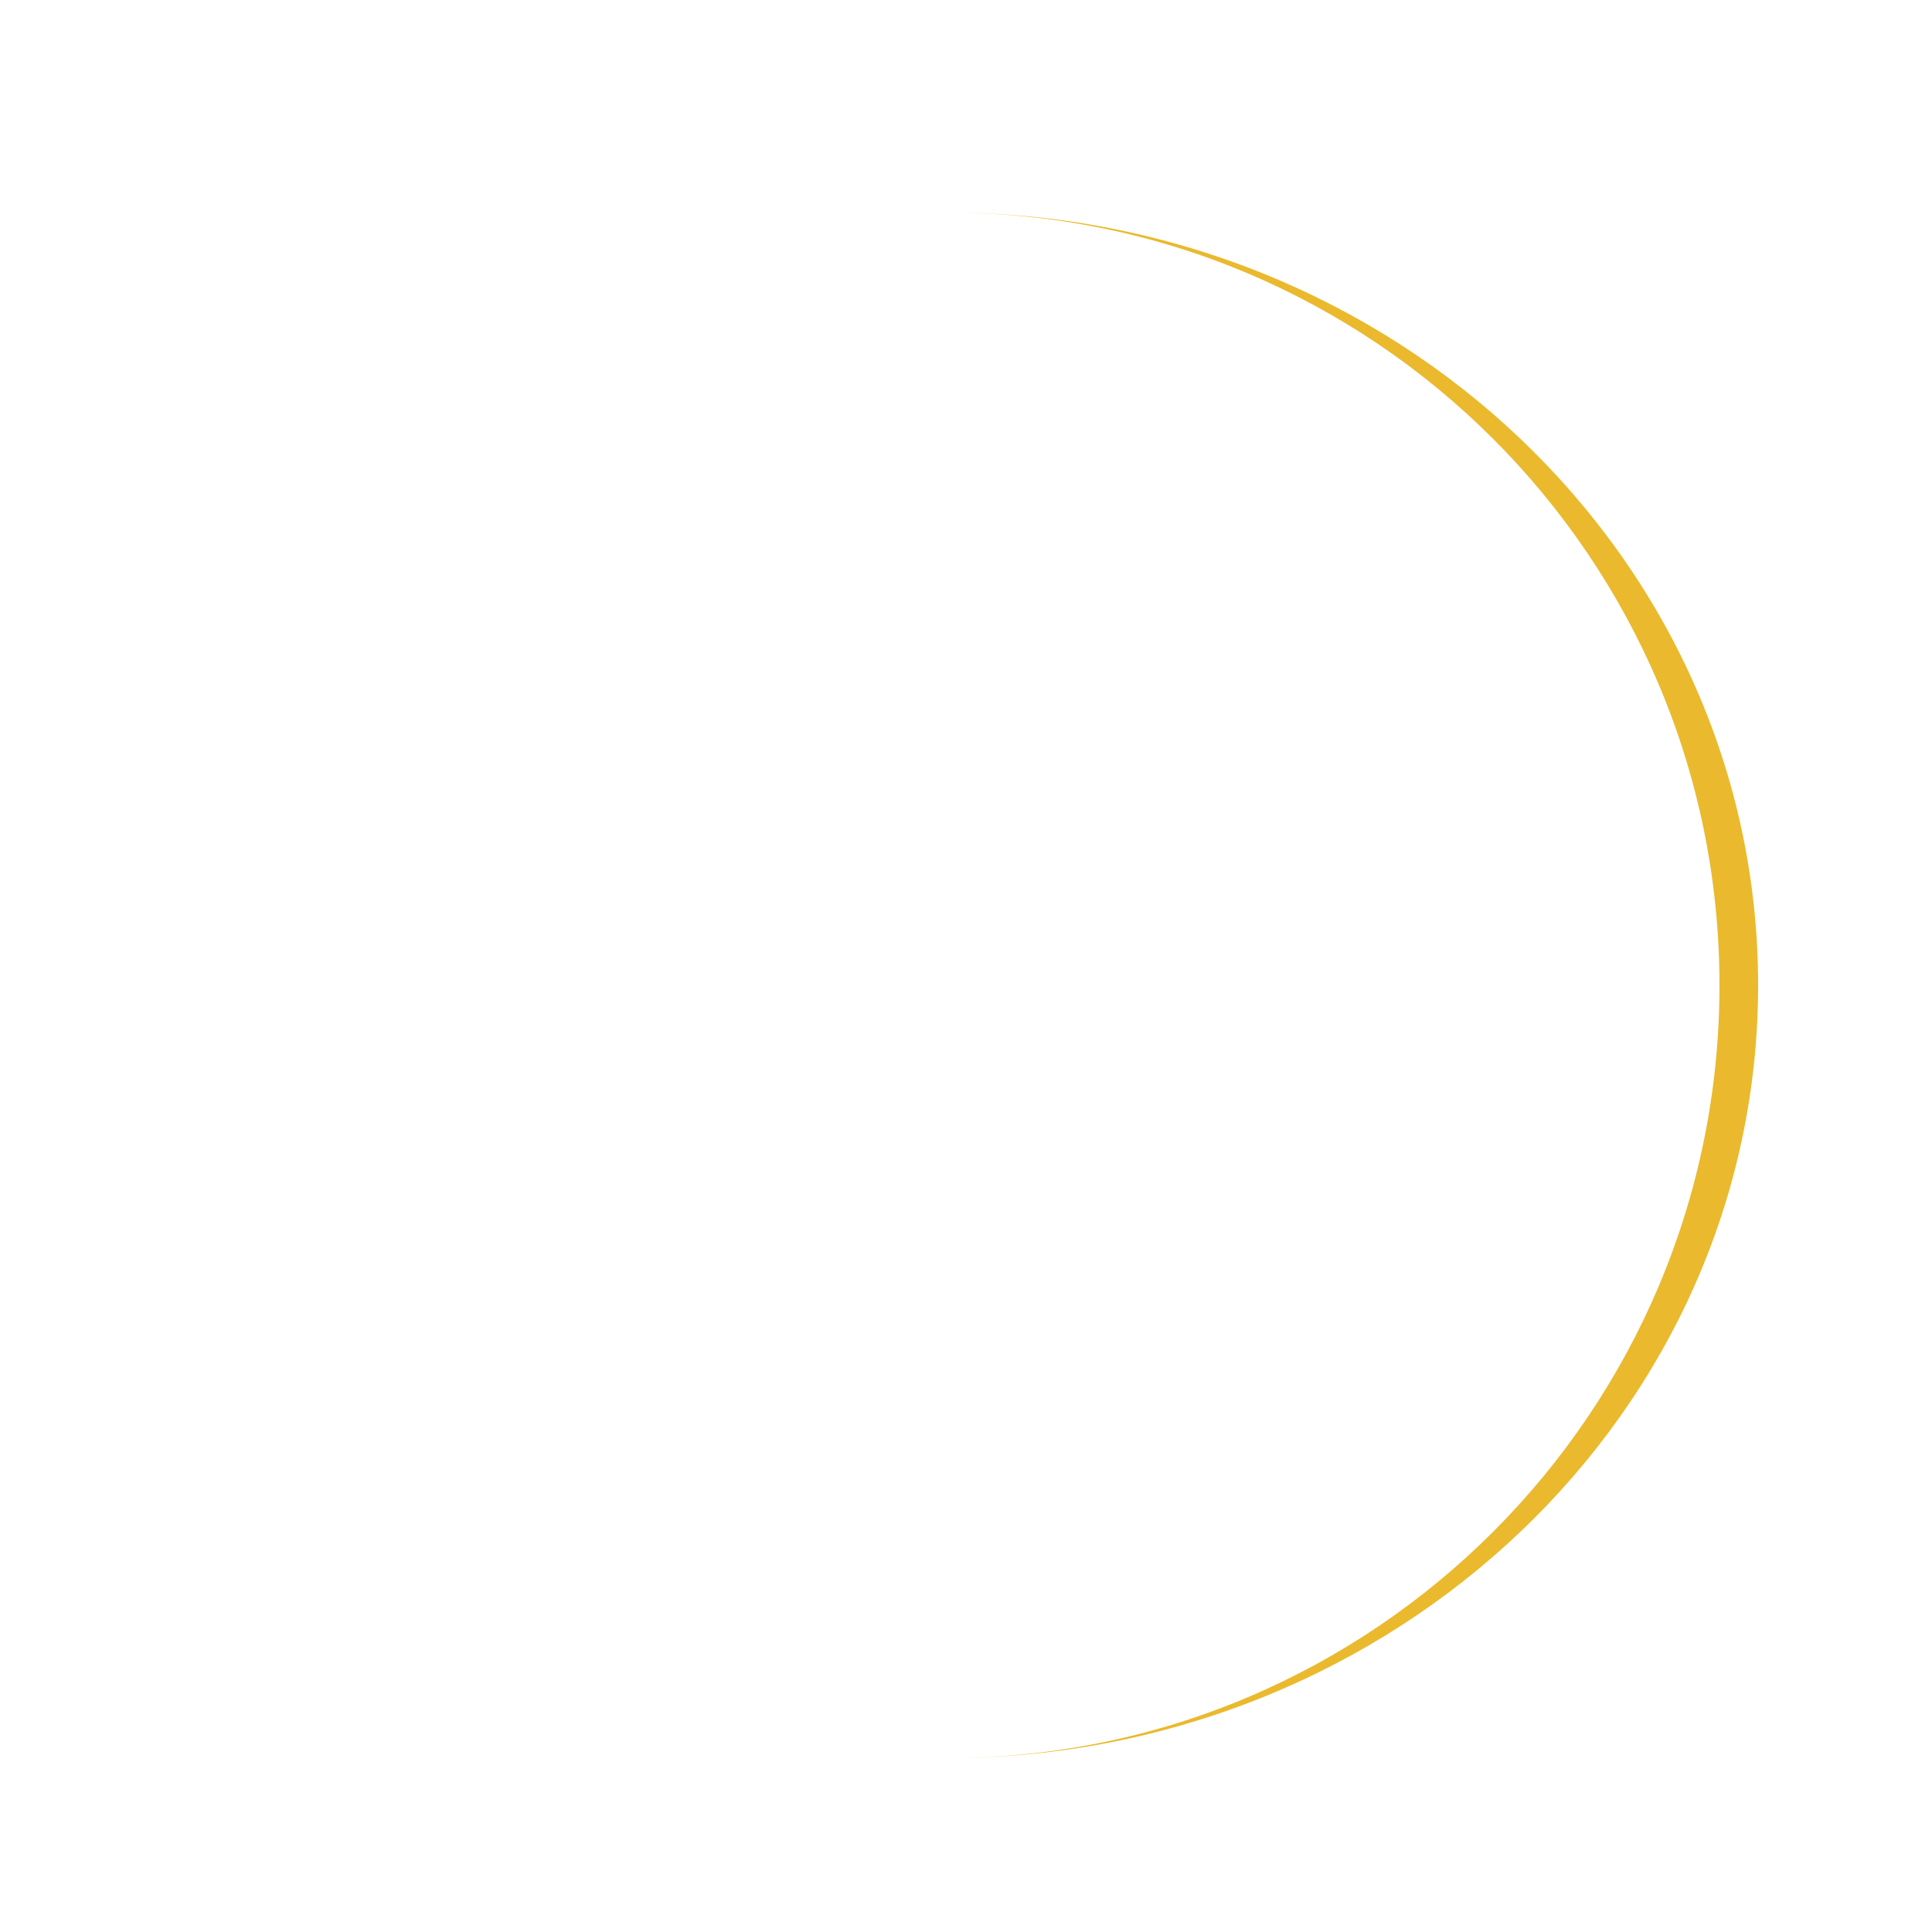
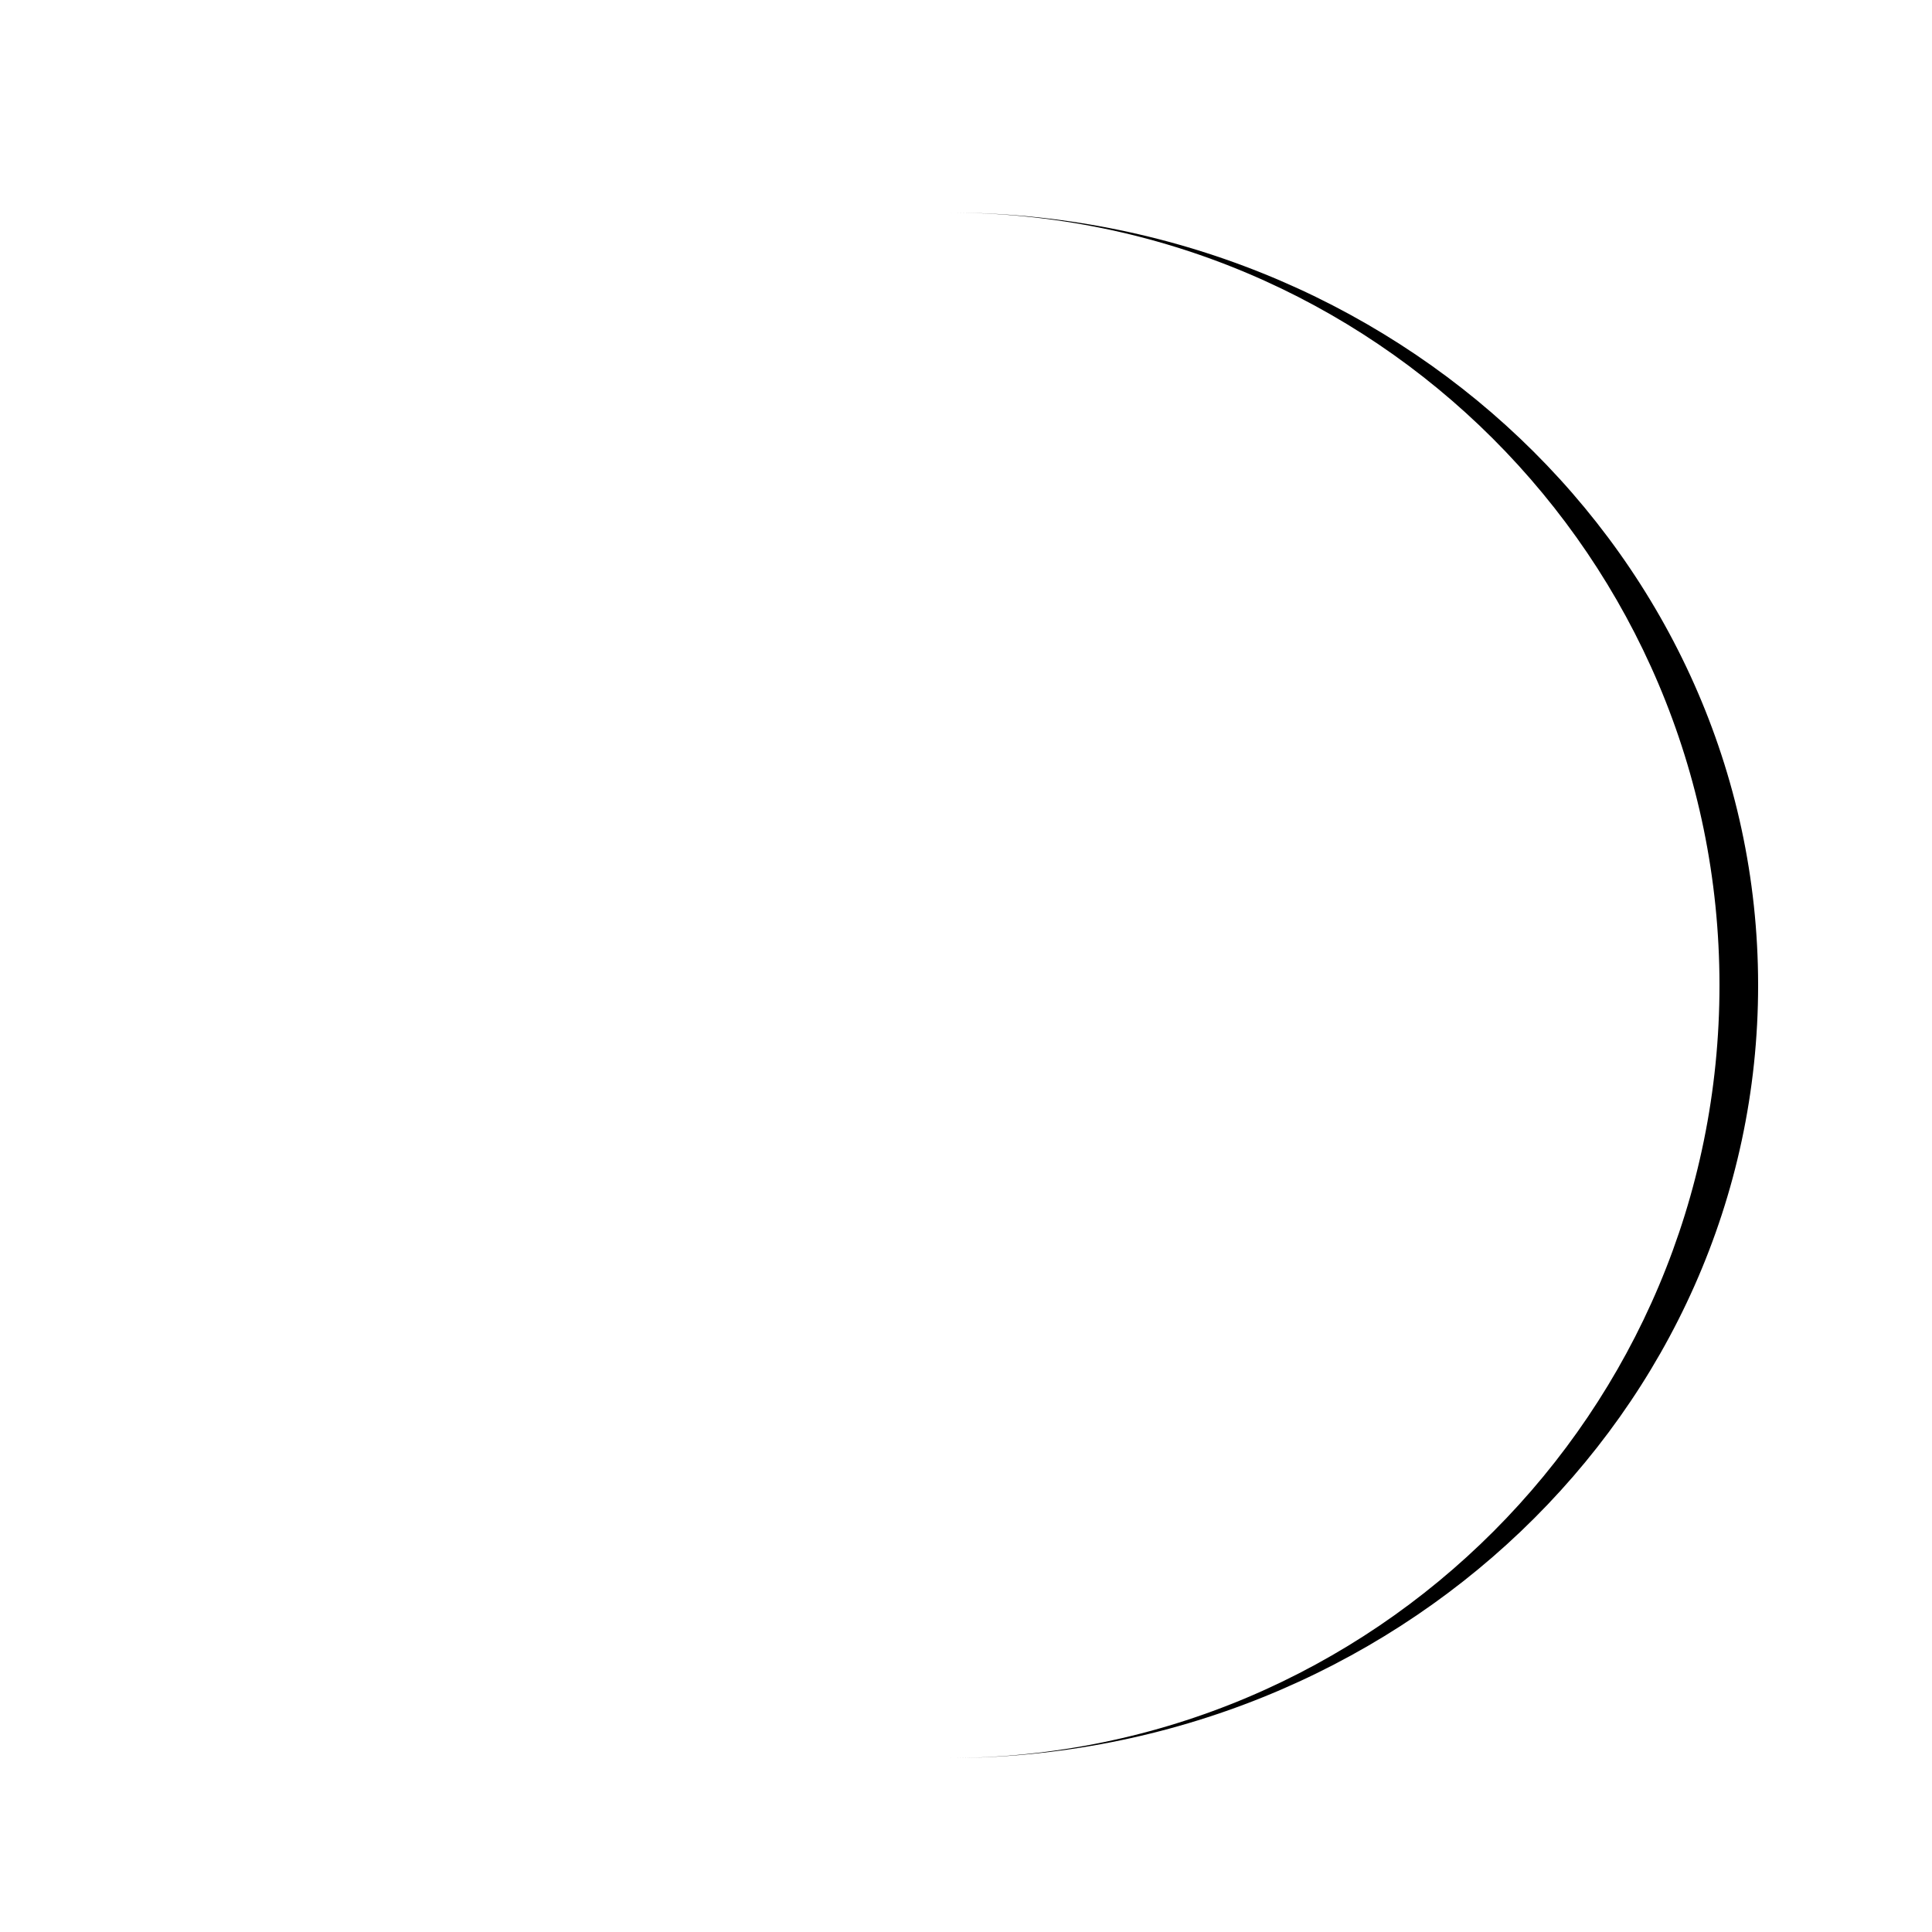
- <svg xmlns="http://www.w3.org/2000/svg" width="200" height="200" viewBox="0 0 100 100" preserveAspectRatio="xMidYMid" class="lds-eclipse" style="background:0 0">
-   <path d="M49.028 91a40 40 0 00-.056-80 42 40-.04 01.056 80" fill="#eab92d">
+ <svg xmlns="http://www.w3.org/2000/svg" width="100" height="100" preserveAspectRatio="xMidYMid" class="lds-eclipse" style="background:0 0">
+   <path d="M49.028 91a40 40 0 00-.056-80 42 40-.04 01.056 80">
    <animateTransform attributeName="transform" type="rotate" calcMode="linear" values="0 50 51;360 50 51" keyTimes="0;1" dur="1s" begin="0s" repeatCount="indefinite" />
  </path>
</svg>
